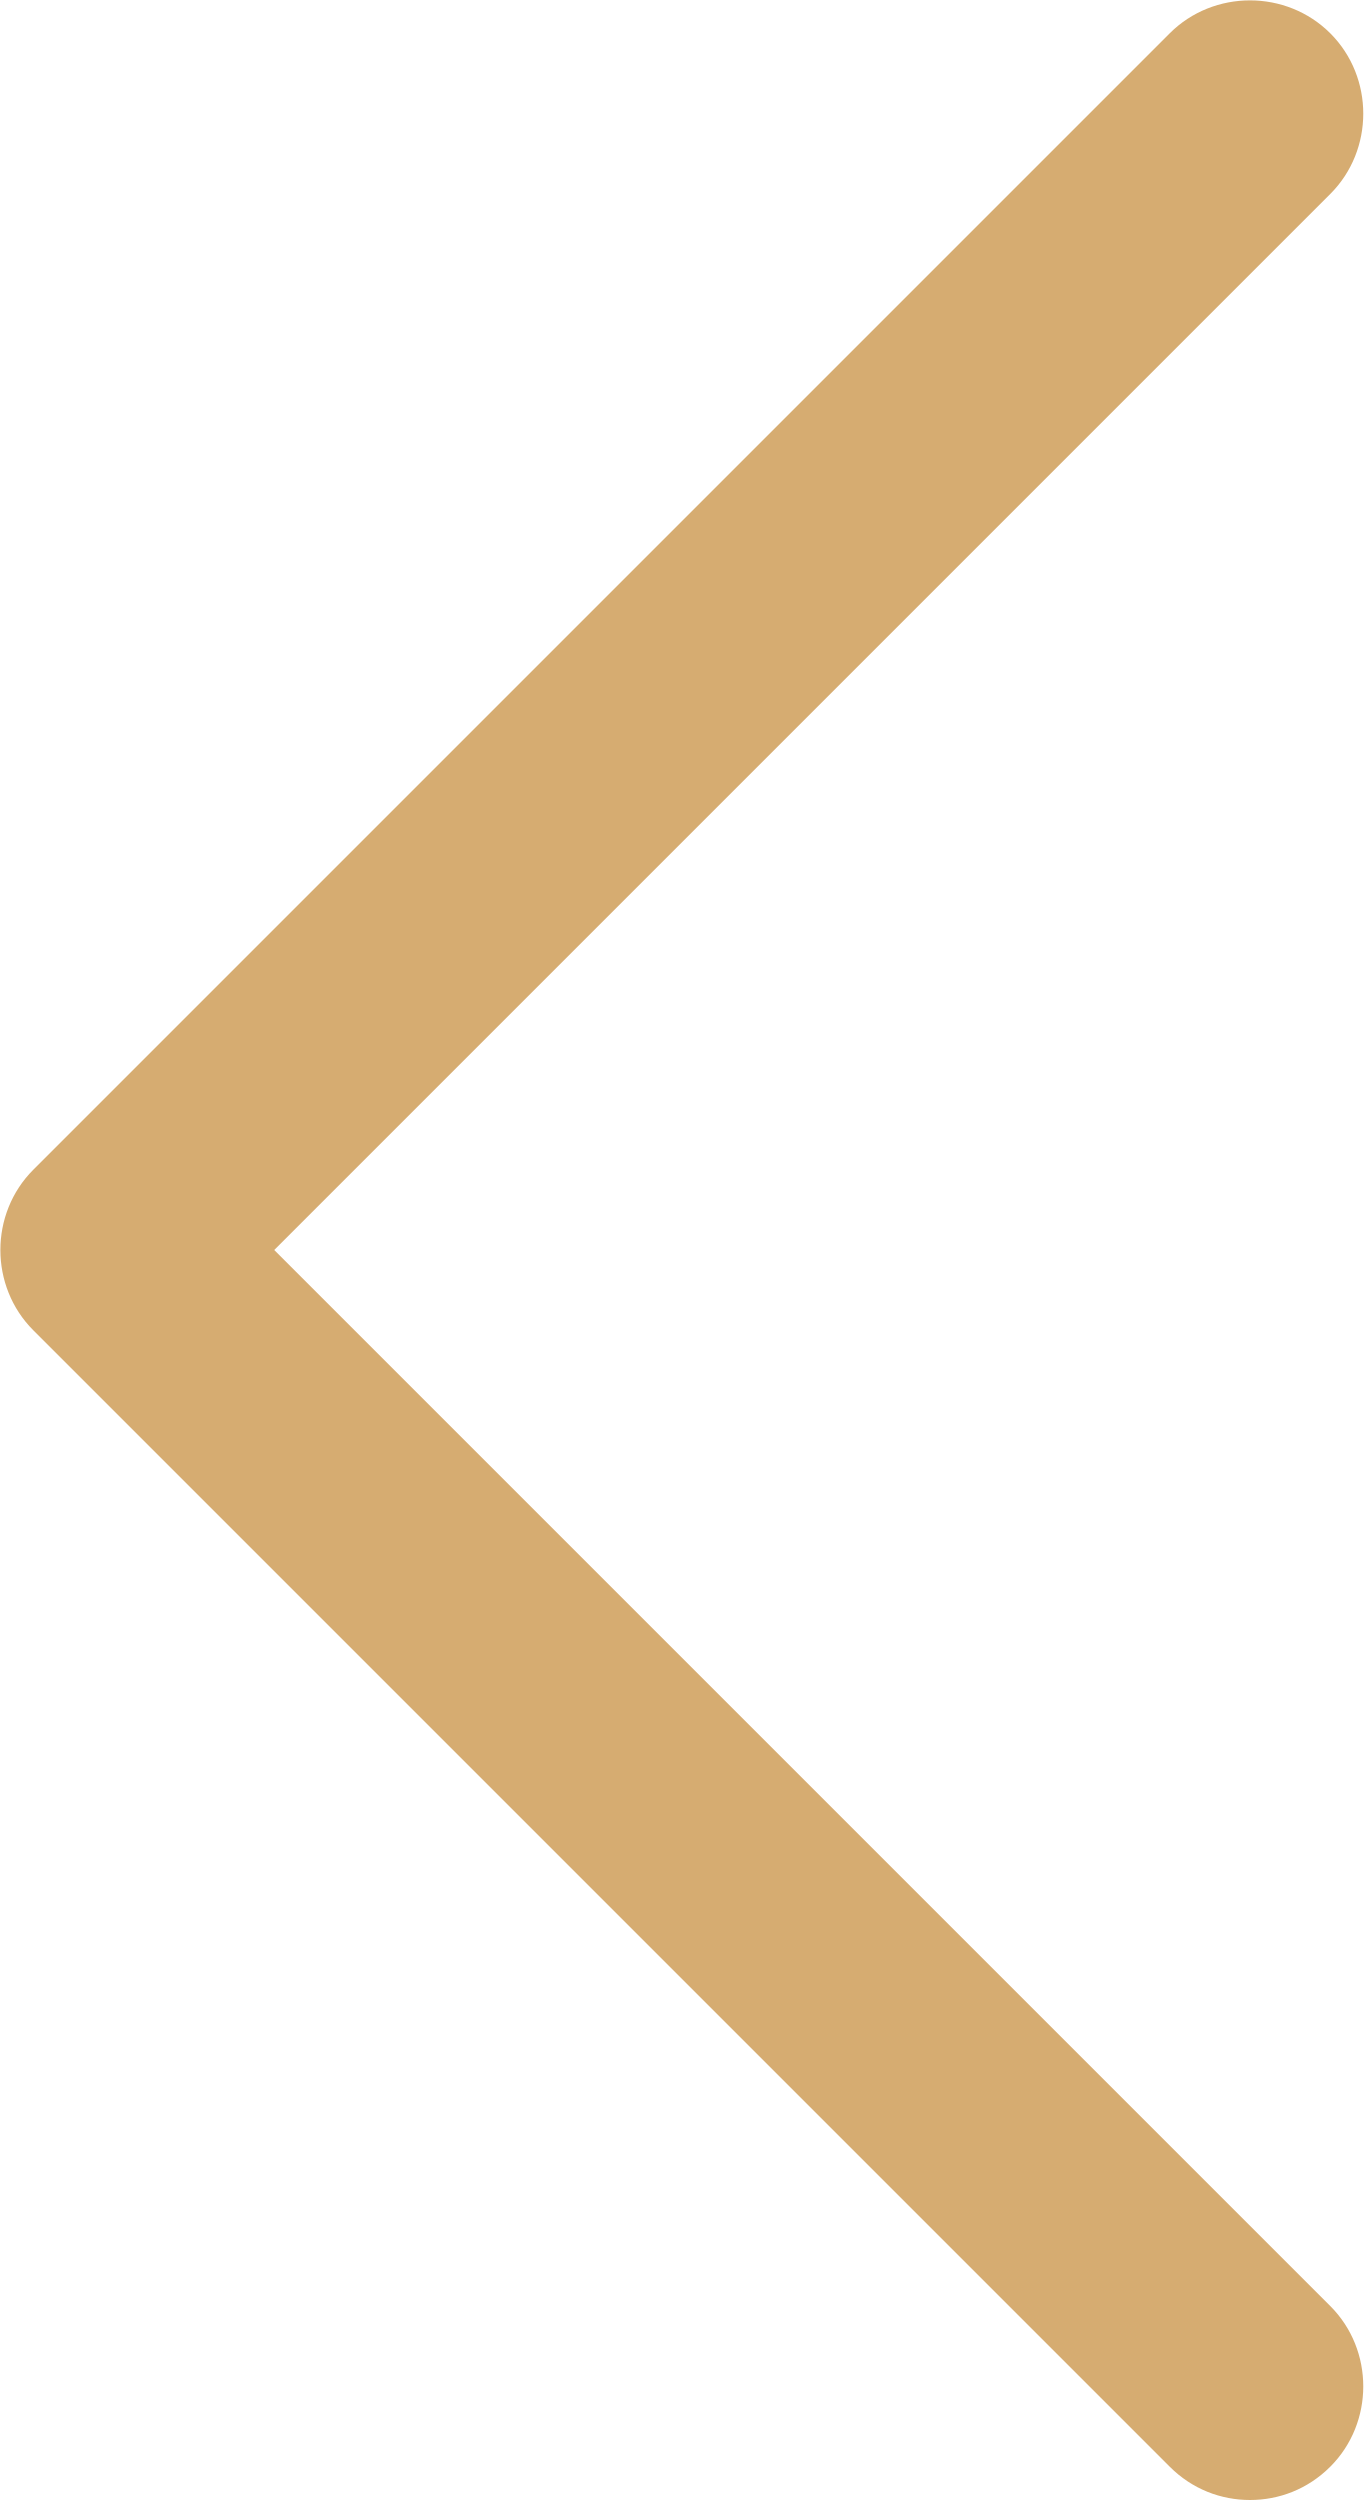
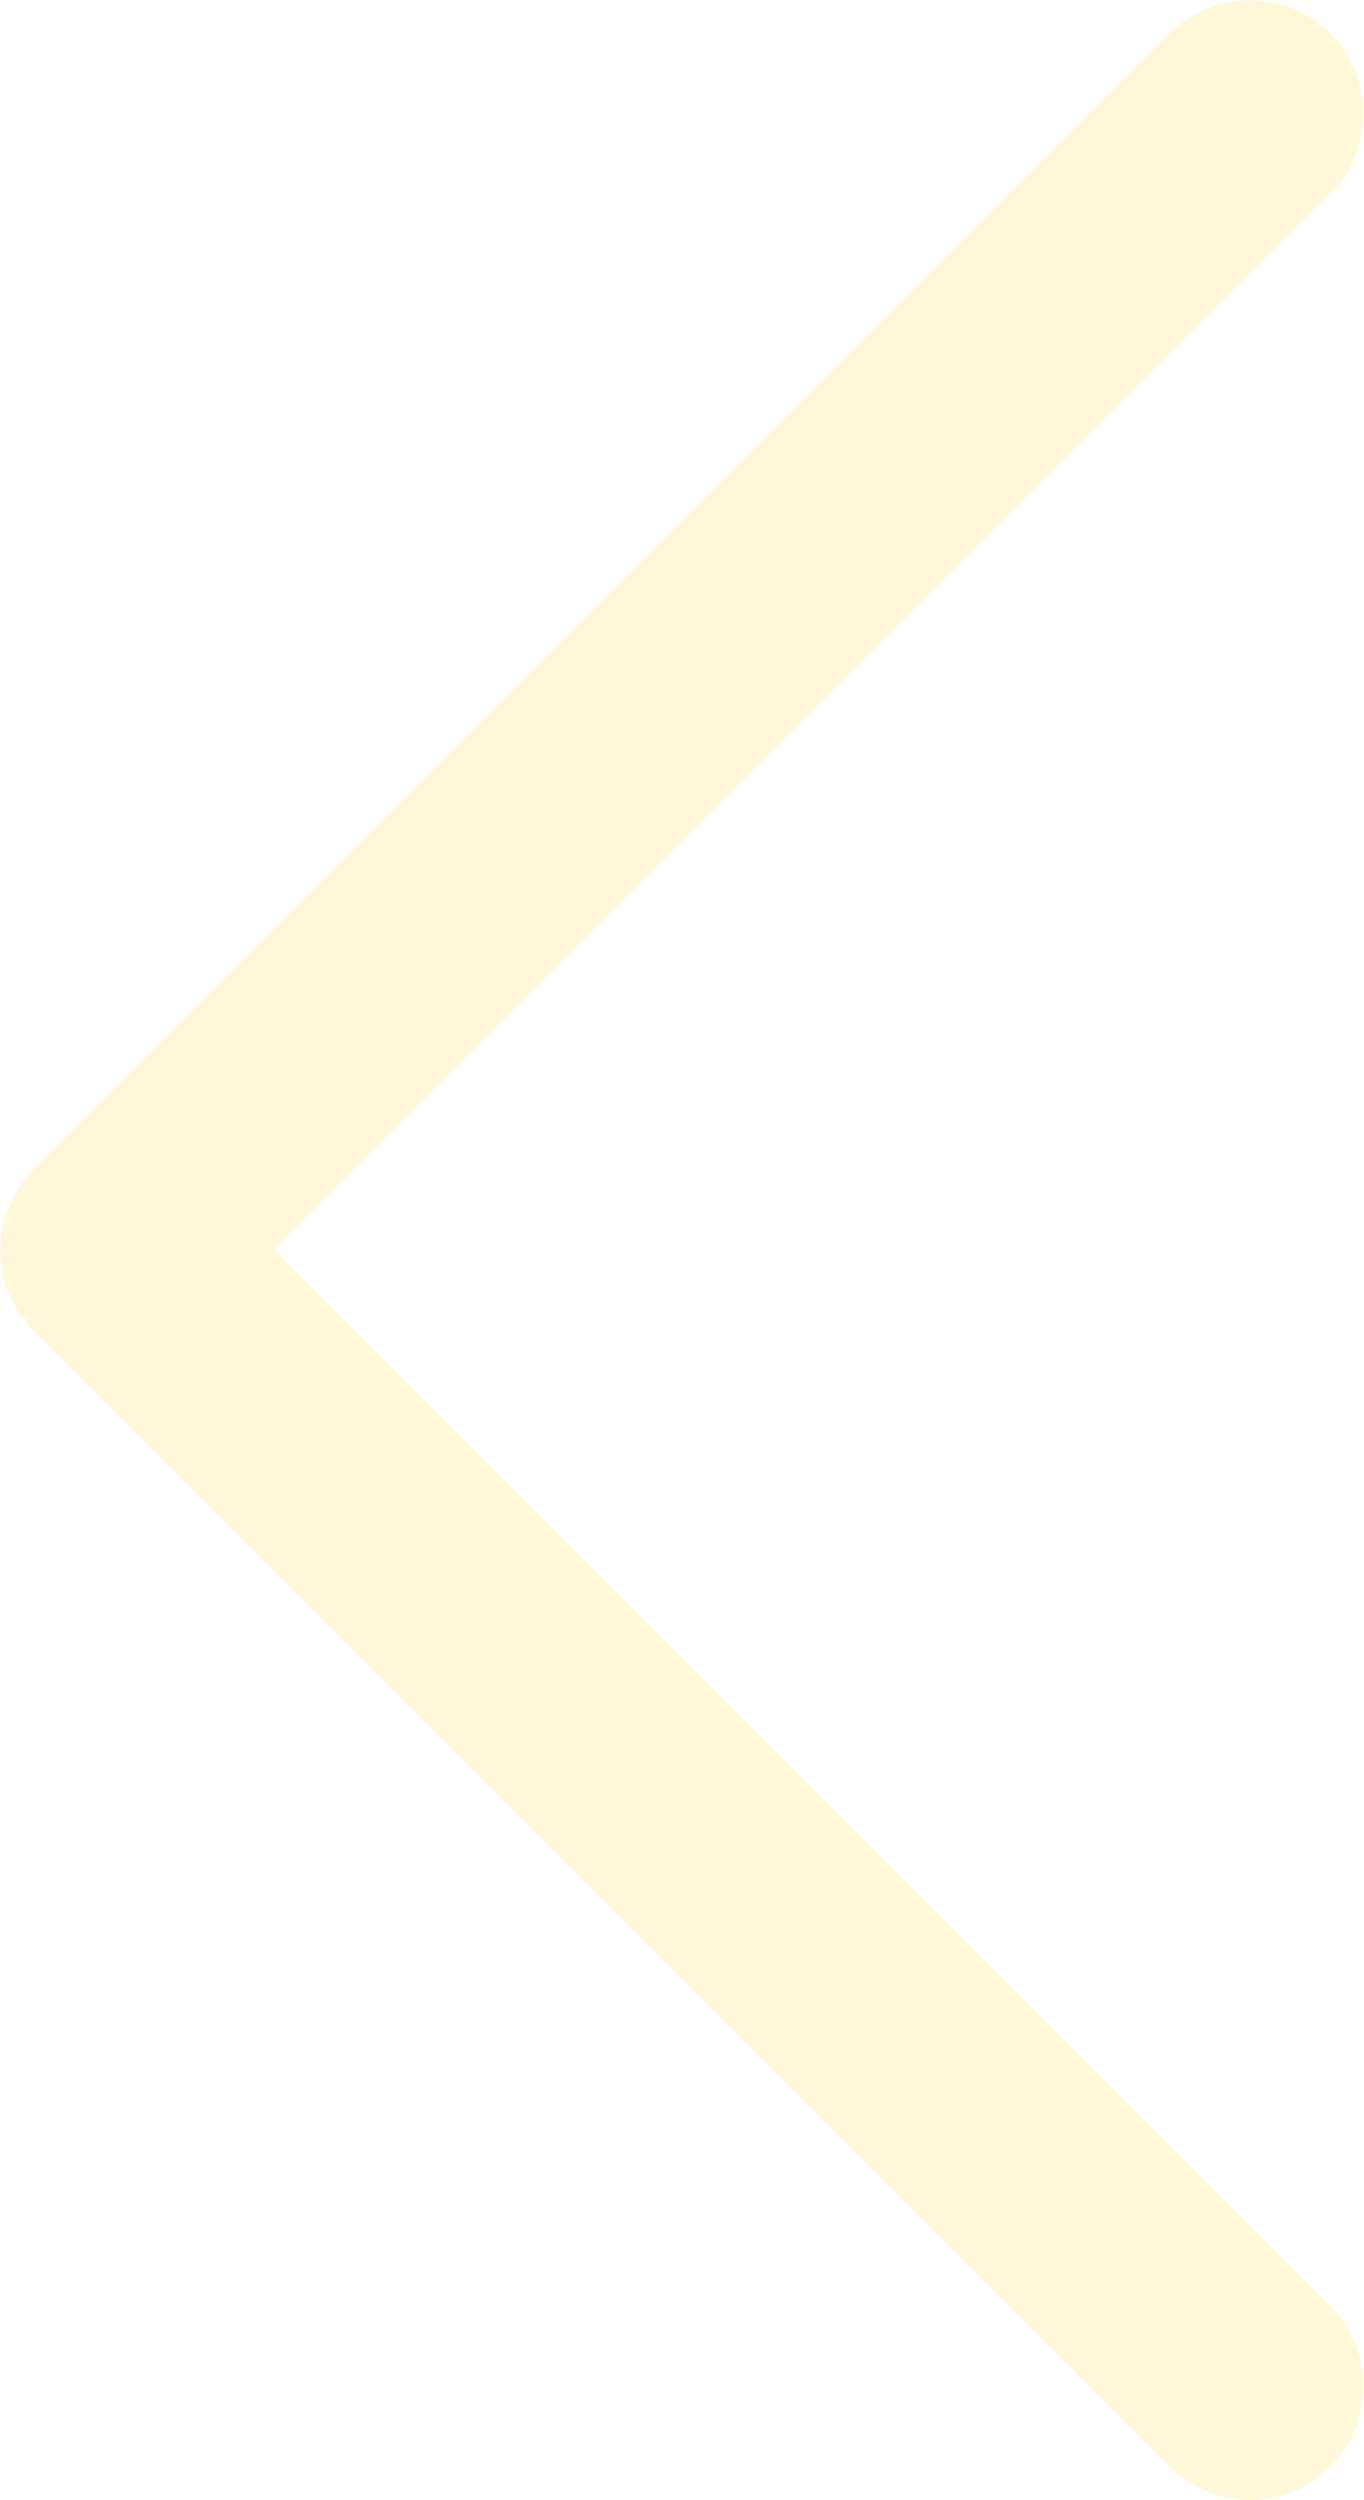
<svg xmlns="http://www.w3.org/2000/svg" version="1.1" id="圖層_1" x="0px" y="0px" viewBox="0 0 9 16.5" style="enable-background:new 0 0 9 16.5;" xml:space="preserve">
  <style type="text/css">
	.st0{fill:url(#SVGID_1_);}
	.st1{fill:url(#SVGID_2_);}
	.st2{fill:url(#SVGID_3_);}
	.st3{fill:url(#SVGID_4_);}
	.st4{fill:url(#SVGID_5_);}
	.st5{fill:url(#SVGID_6_);}
	.st6{fill:url(#SVGID_7_);}
	.st7{fill:url(#SVGID_8_);}
	.st8{fill:#E11515;}
	.st9{fill:url(#SVGID_9_);}
	.st10{fill:url(#SVGID_10_);}
	.st11{fill:url(#SVGID_11_);}
	.st12{fill:url(#SVGID_12_);}
- 	.st13{fill:#d6ac71;}
+ 	.st13{fill:#fff7d8;}
</style>
  <path class="st13" d="M8.25,16.5c-0.19,0-0.38-0.07-0.53-0.22l-7.5-7.5c-0.29-0.29-0.29-0.77,0-1.06l7.5-7.5  c0.29-0.29,0.77-0.29,1.06,0s0.29,0.77,0,1.06L1.81,8.25l6.97,6.97c0.29,0.29,0.29,0.77,0,1.06C8.63,16.43,8.44,16.5,8.25,16.5z" />
</svg>
